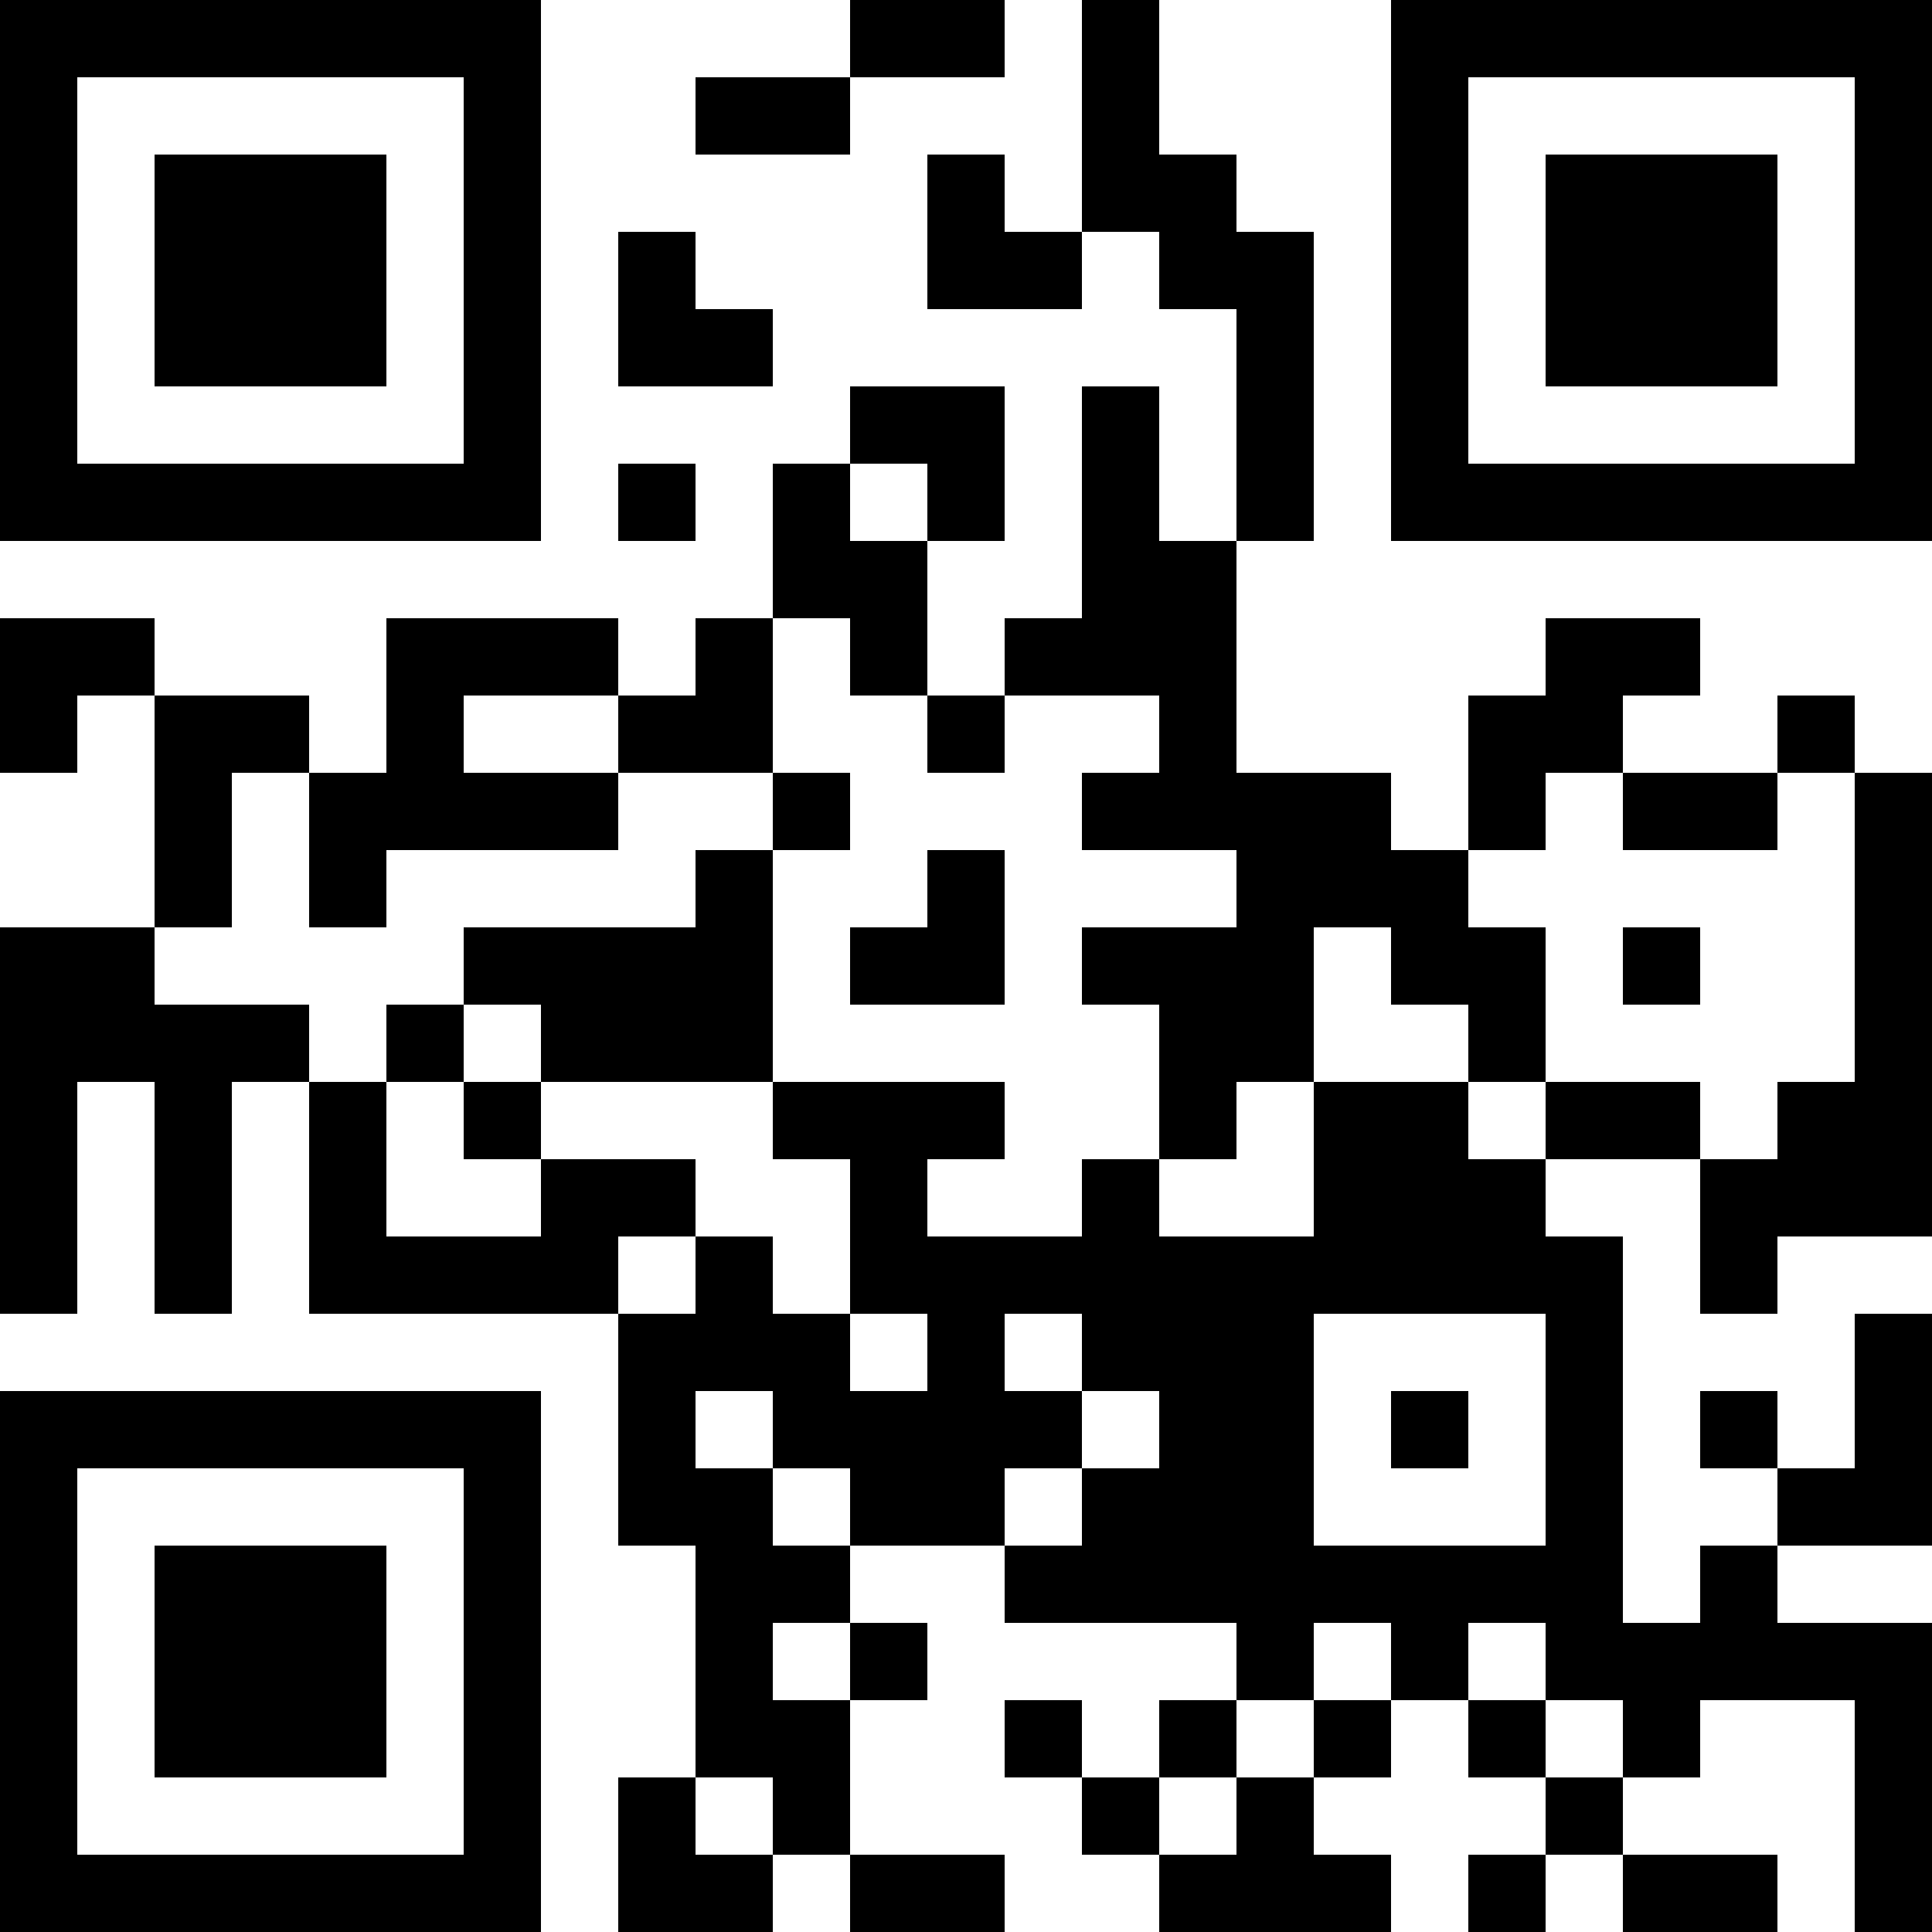
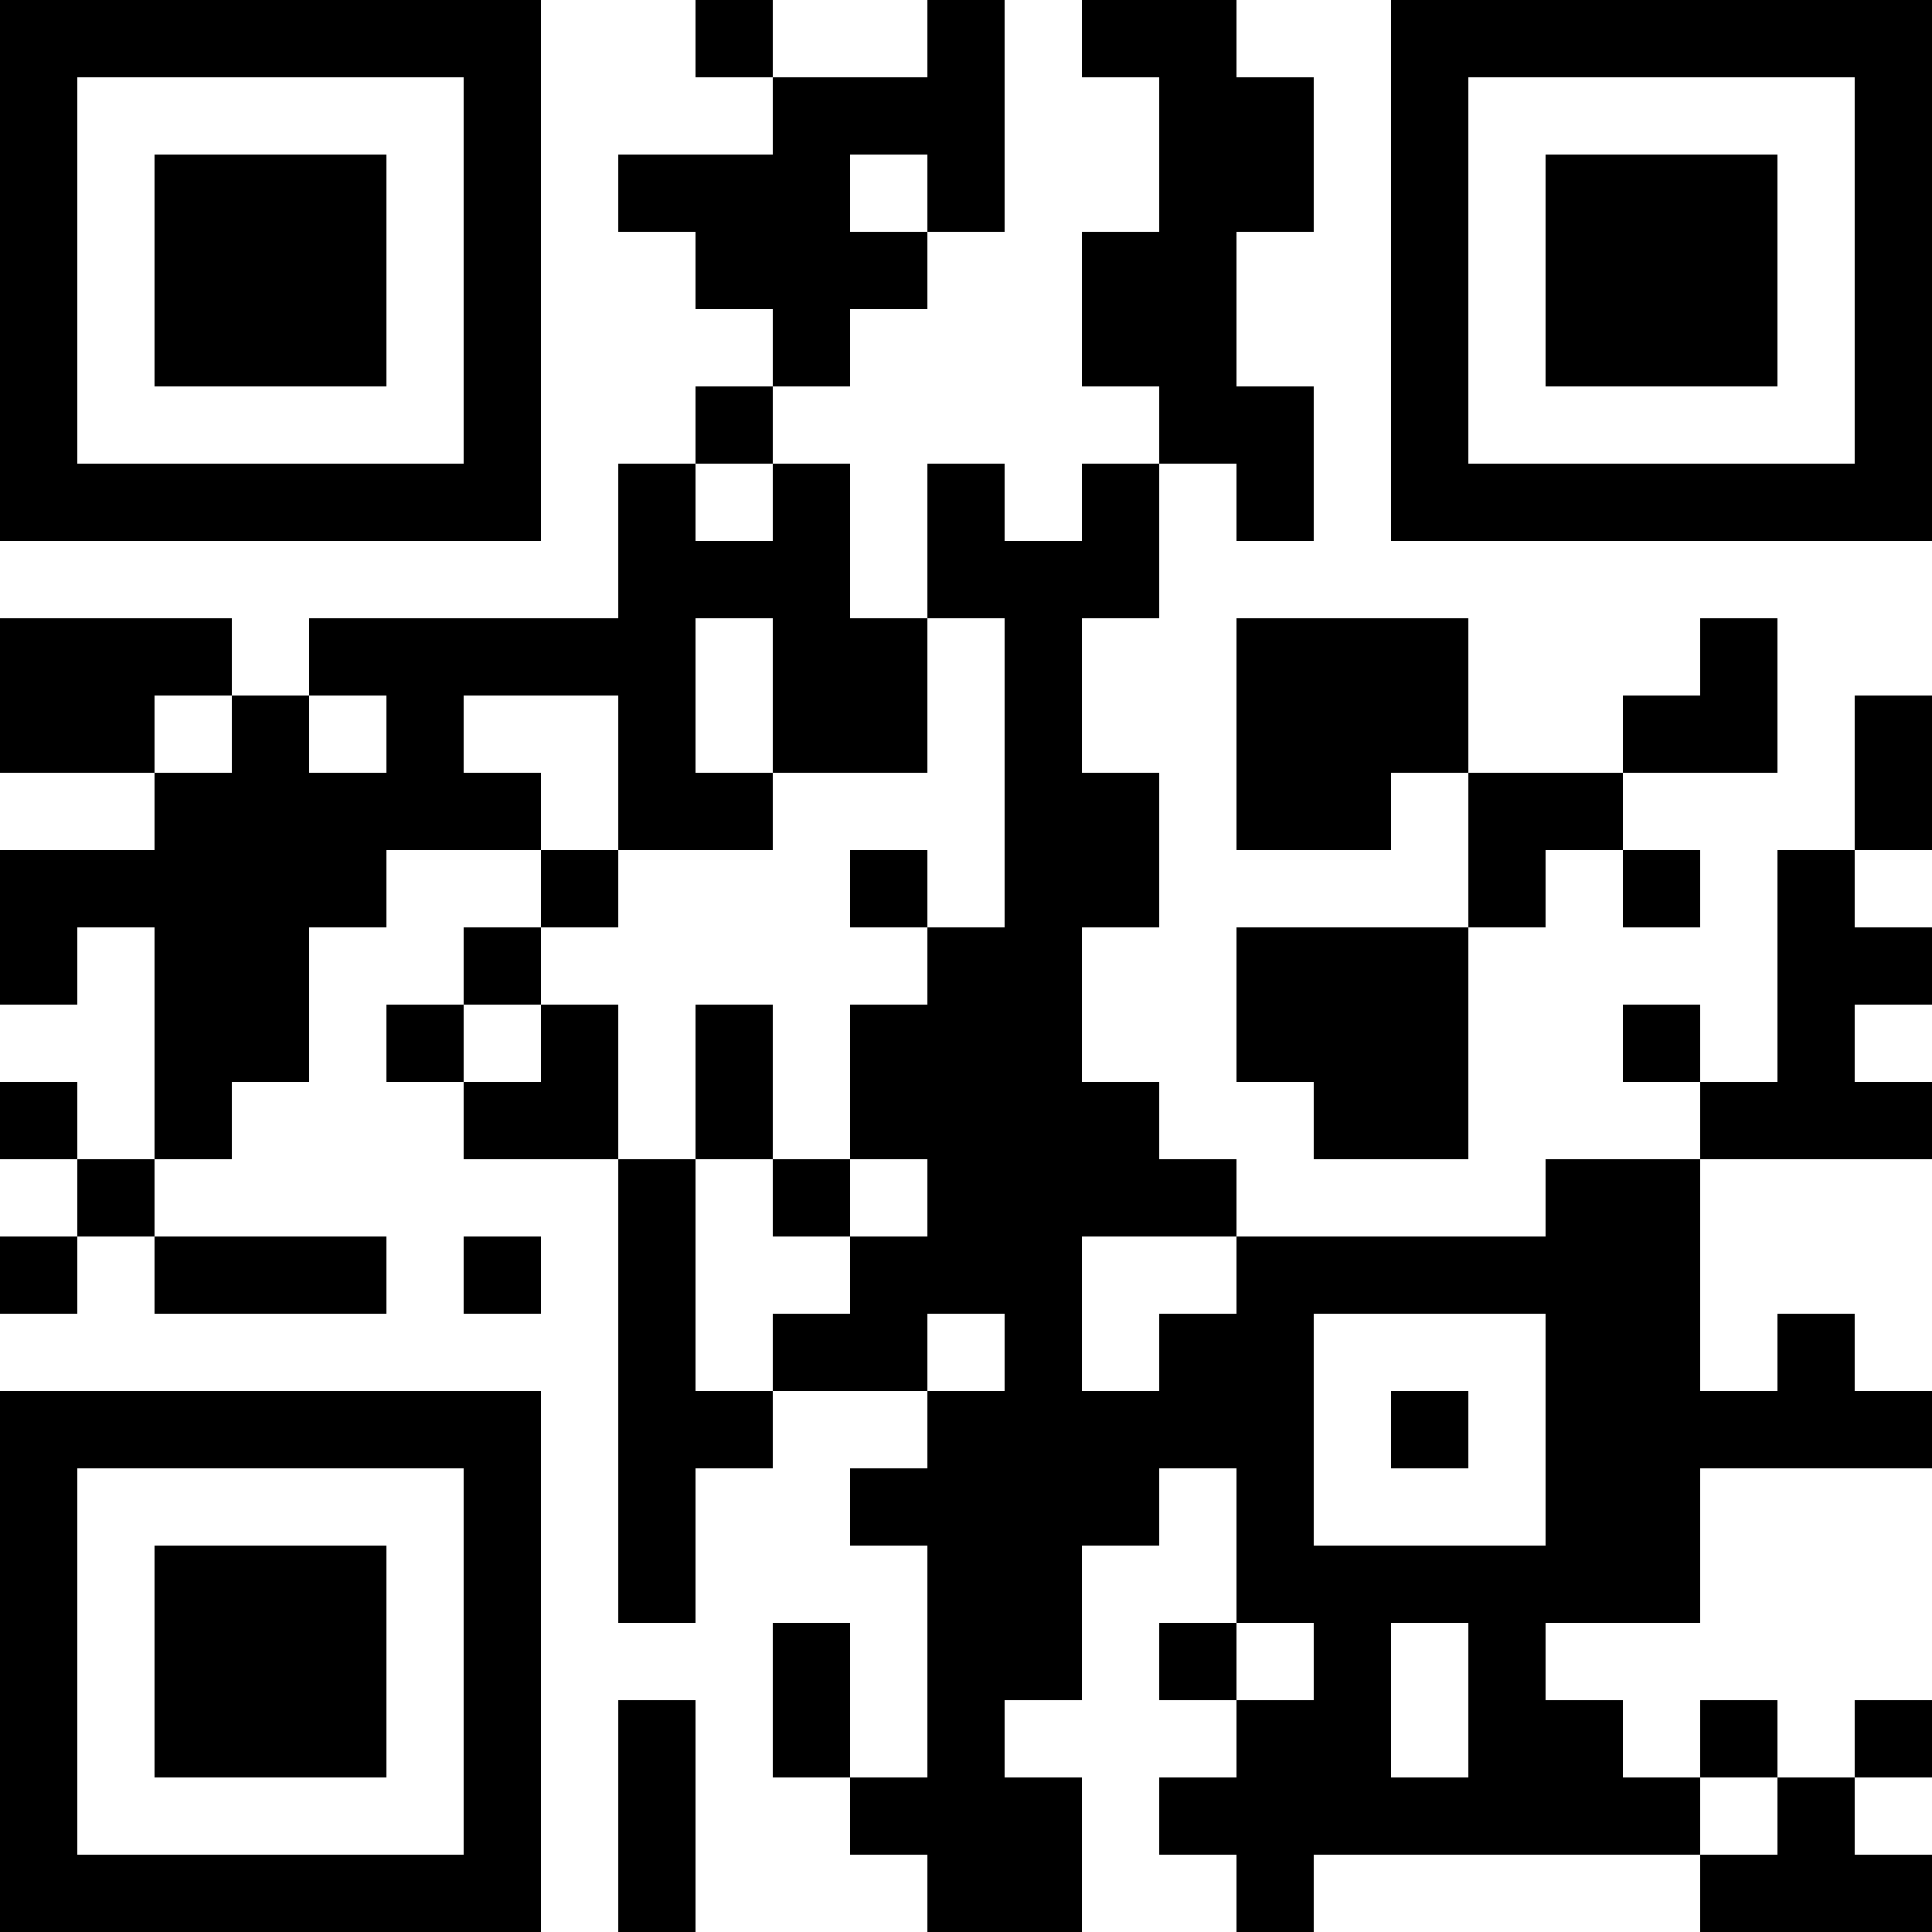
<svg xmlns="http://www.w3.org/2000/svg" version="1.1" width="300" height="300" viewBox="0 0 300 300">
  <rect x="0" y="0" width="300" height="300" fill="#ffffff" />
  <g transform="scale(12)">
    <g transform="translate(0,0)">
-       <path fill-rule="evenodd" d="M11 0L11 1L9 1L9 2L11 2L11 1L13 1L13 0ZM14 0L14 3L13 3L13 2L12 2L12 4L14 4L14 3L15 3L15 4L16 4L16 7L15 7L15 5L14 5L14 8L13 8L13 9L12 9L12 7L13 7L13 5L11 5L11 6L10 6L10 8L9 8L9 9L8 9L8 8L5 8L5 10L4 10L4 9L2 9L2 8L0 8L0 10L1 10L1 9L2 9L2 12L0 12L0 17L1 17L1 14L2 14L2 17L3 17L3 14L4 14L4 17L8 17L8 20L9 20L9 23L8 23L8 25L10 25L10 24L11 24L11 25L13 25L13 24L11 24L11 22L12 22L12 21L11 21L11 20L13 20L13 21L16 21L16 22L15 22L15 23L14 23L14 22L13 22L13 23L14 23L14 24L15 24L15 25L18 25L18 24L17 24L17 23L18 23L18 22L19 22L19 23L20 23L20 24L19 24L19 25L20 25L20 24L21 24L21 25L23 25L23 24L21 24L21 23L22 23L22 22L24 22L24 25L25 25L25 21L23 21L23 20L25 20L25 17L24 17L24 19L23 19L23 18L22 18L22 19L23 19L23 20L22 20L22 21L21 21L21 16L20 16L20 15L22 15L22 17L23 17L23 16L25 16L25 10L24 10L24 9L23 9L23 10L21 10L21 9L22 9L22 8L20 8L20 9L19 9L19 11L18 11L18 10L16 10L16 7L17 7L17 3L16 3L16 2L15 2L15 0ZM8 3L8 5L10 5L10 4L9 4L9 3ZM8 6L8 7L9 7L9 6ZM11 6L11 7L12 7L12 6ZM10 8L10 10L8 10L8 9L6 9L6 10L8 10L8 11L5 11L5 12L4 12L4 10L3 10L3 12L2 12L2 13L4 13L4 14L5 14L5 16L7 16L7 15L9 15L9 16L8 16L8 17L9 17L9 16L10 16L10 17L11 17L11 18L12 18L12 17L11 17L11 15L10 15L10 14L13 14L13 15L12 15L12 16L14 16L14 15L15 15L15 16L17 16L17 14L19 14L19 15L20 15L20 14L22 14L22 15L23 15L23 14L24 14L24 10L23 10L23 11L21 11L21 10L20 10L20 11L19 11L19 12L20 12L20 14L19 14L19 13L18 13L18 12L17 12L17 14L16 14L16 15L15 15L15 13L14 13L14 12L16 12L16 11L14 11L14 10L15 10L15 9L13 9L13 10L12 10L12 9L11 9L11 8ZM10 10L10 11L9 11L9 12L6 12L6 13L5 13L5 14L6 14L6 15L7 15L7 14L10 14L10 11L11 11L11 10ZM12 11L12 12L11 12L11 13L13 13L13 11ZM21 12L21 13L22 13L22 12ZM6 13L6 14L7 14L7 13ZM13 17L13 18L14 18L14 19L13 19L13 20L14 20L14 19L15 19L15 18L14 18L14 17ZM17 17L17 20L20 20L20 17ZM9 18L9 19L10 19L10 20L11 20L11 19L10 19L10 18ZM18 18L18 19L19 19L19 18ZM10 21L10 22L11 22L11 21ZM17 21L17 22L16 22L16 23L15 23L15 24L16 24L16 23L17 23L17 22L18 22L18 21ZM19 21L19 22L20 22L20 23L21 23L21 22L20 22L20 21ZM9 23L9 24L10 24L10 23ZM0 0L0 7L7 7L7 0ZM1 1L1 6L6 6L6 1ZM2 2L2 5L5 5L5 2ZM18 0L18 7L25 7L25 0ZM19 1L19 6L24 6L24 1ZM20 2L20 5L23 5L23 2ZM0 18L0 25L7 25L7 18ZM1 19L1 24L6 24L6 19ZM2 20L2 23L5 23L5 20Z" fill="#000000" />
+       <path fill-rule="evenodd" d="M9 0L9 1L10 1L10 2L8 2L8 3L9 3L9 4L10 4L10 5L9 5L9 6L8 6L8 8L4 8L4 9L3 9L3 8L0 8L0 10L2 10L2 11L0 11L0 13L1 13L1 12L2 12L2 15L1 15L1 14L0 14L0 15L1 15L1 16L0 16L0 17L1 17L1 16L2 16L2 17L5 17L5 16L2 16L2 15L3 15L3 14L4 14L4 12L5 12L5 11L7 11L7 12L6 12L6 13L5 13L5 14L6 14L6 15L8 15L8 21L9 21L9 19L10 19L10 18L12 18L12 19L11 19L11 20L12 20L12 23L11 23L11 21L10 21L10 23L11 23L11 24L12 24L12 25L14 25L14 23L13 23L13 22L14 22L14 20L15 20L15 19L16 19L16 21L15 21L15 22L16 22L16 23L15 23L15 24L16 24L16 25L17 25L17 24L22 24L22 25L25 25L25 24L24 24L24 23L25 23L25 22L24 22L24 23L23 23L23 22L22 22L22 23L21 23L21 22L20 22L20 21L22 21L22 19L25 19L25 18L24 18L24 17L23 17L23 18L22 18L22 15L25 15L25 14L24 14L24 13L25 13L25 12L24 12L24 11L25 11L25 9L24 9L24 11L23 11L23 14L22 14L22 13L21 13L21 14L22 14L22 15L20 15L20 16L16 16L16 15L15 15L15 14L14 14L14 12L15 12L15 10L14 10L14 8L15 8L15 6L16 6L16 7L17 7L17 5L16 5L16 3L17 3L17 1L16 1L16 0L14 0L14 1L15 1L15 3L14 3L14 5L15 5L15 6L14 6L14 7L13 7L13 6L12 6L12 8L11 8L11 6L10 6L10 5L11 5L11 4L12 4L12 3L13 3L13 0L12 0L12 1L10 1L10 0ZM11 2L11 3L12 3L12 2ZM9 6L9 7L10 7L10 6ZM9 8L9 10L10 10L10 11L8 11L8 9L6 9L6 10L7 10L7 11L8 11L8 12L7 12L7 13L6 13L6 14L7 14L7 13L8 13L8 15L9 15L9 18L10 18L10 17L11 17L11 16L12 16L12 15L11 15L11 13L12 13L12 12L13 12L13 8L12 8L12 10L10 10L10 8ZM16 8L16 11L18 11L18 10L19 10L19 12L16 12L16 14L17 14L17 15L19 15L19 12L20 12L20 11L21 11L21 12L22 12L22 11L21 11L21 10L23 10L23 8L22 8L22 9L21 9L21 10L19 10L19 8ZM2 9L2 10L3 10L3 9ZM4 9L4 10L5 10L5 9ZM11 11L11 12L12 12L12 11ZM9 13L9 15L10 15L10 16L11 16L11 15L10 15L10 13ZM6 16L6 17L7 17L7 16ZM14 16L14 18L15 18L15 17L16 17L16 16ZM12 17L12 18L13 18L13 17ZM17 17L17 20L20 20L20 17ZM18 18L18 19L19 19L19 18ZM16 21L16 22L17 22L17 21ZM18 21L18 23L19 23L19 21ZM8 22L8 25L9 25L9 22ZM22 23L22 24L23 24L23 23ZM0 0L0 7L7 7L7 0ZM1 1L1 6L6 6L6 1ZM2 2L2 5L5 5L5 2ZM18 0L18 7L25 7L25 0ZM19 1L19 6L24 6L24 1ZM20 2L20 5L23 5L23 2ZM0 18L0 25L7 25L7 18ZM1 19L1 24L6 24L6 19ZM2 20L2 23L5 23L5 20Z" fill="#000000" />
    </g>
  </g>
</svg>
